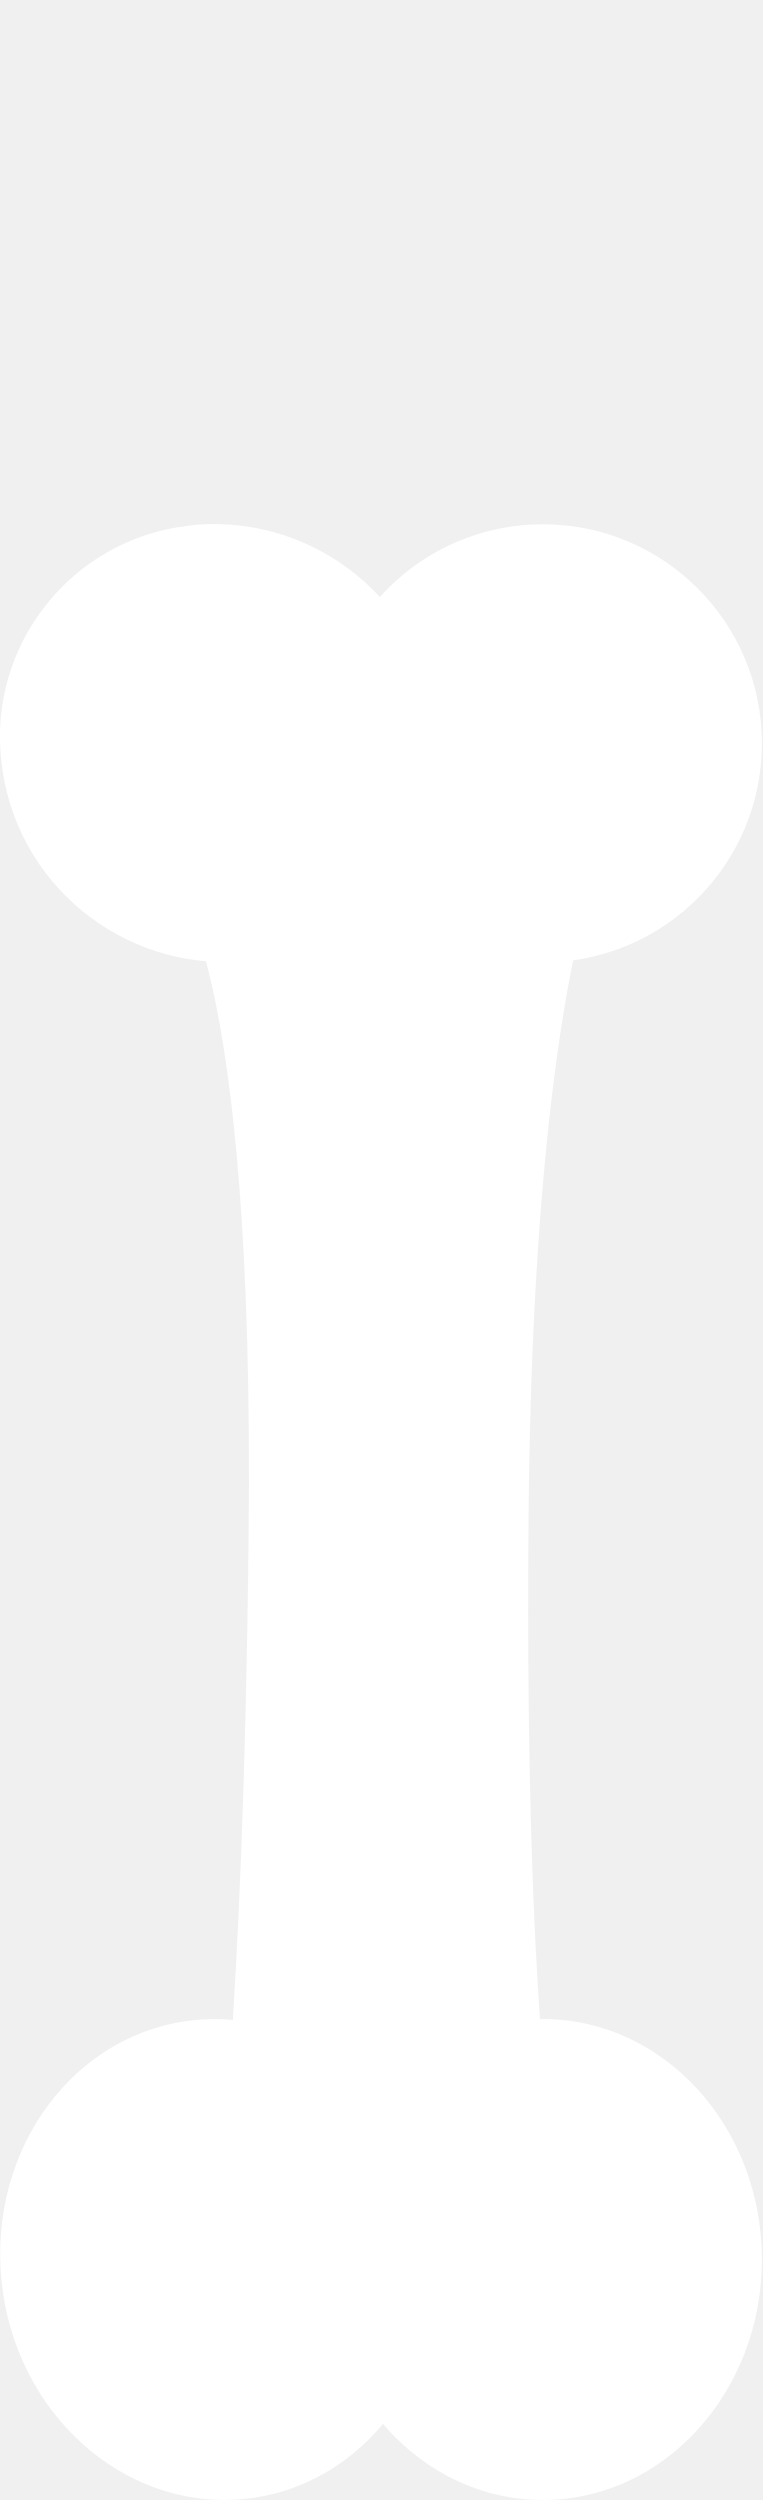
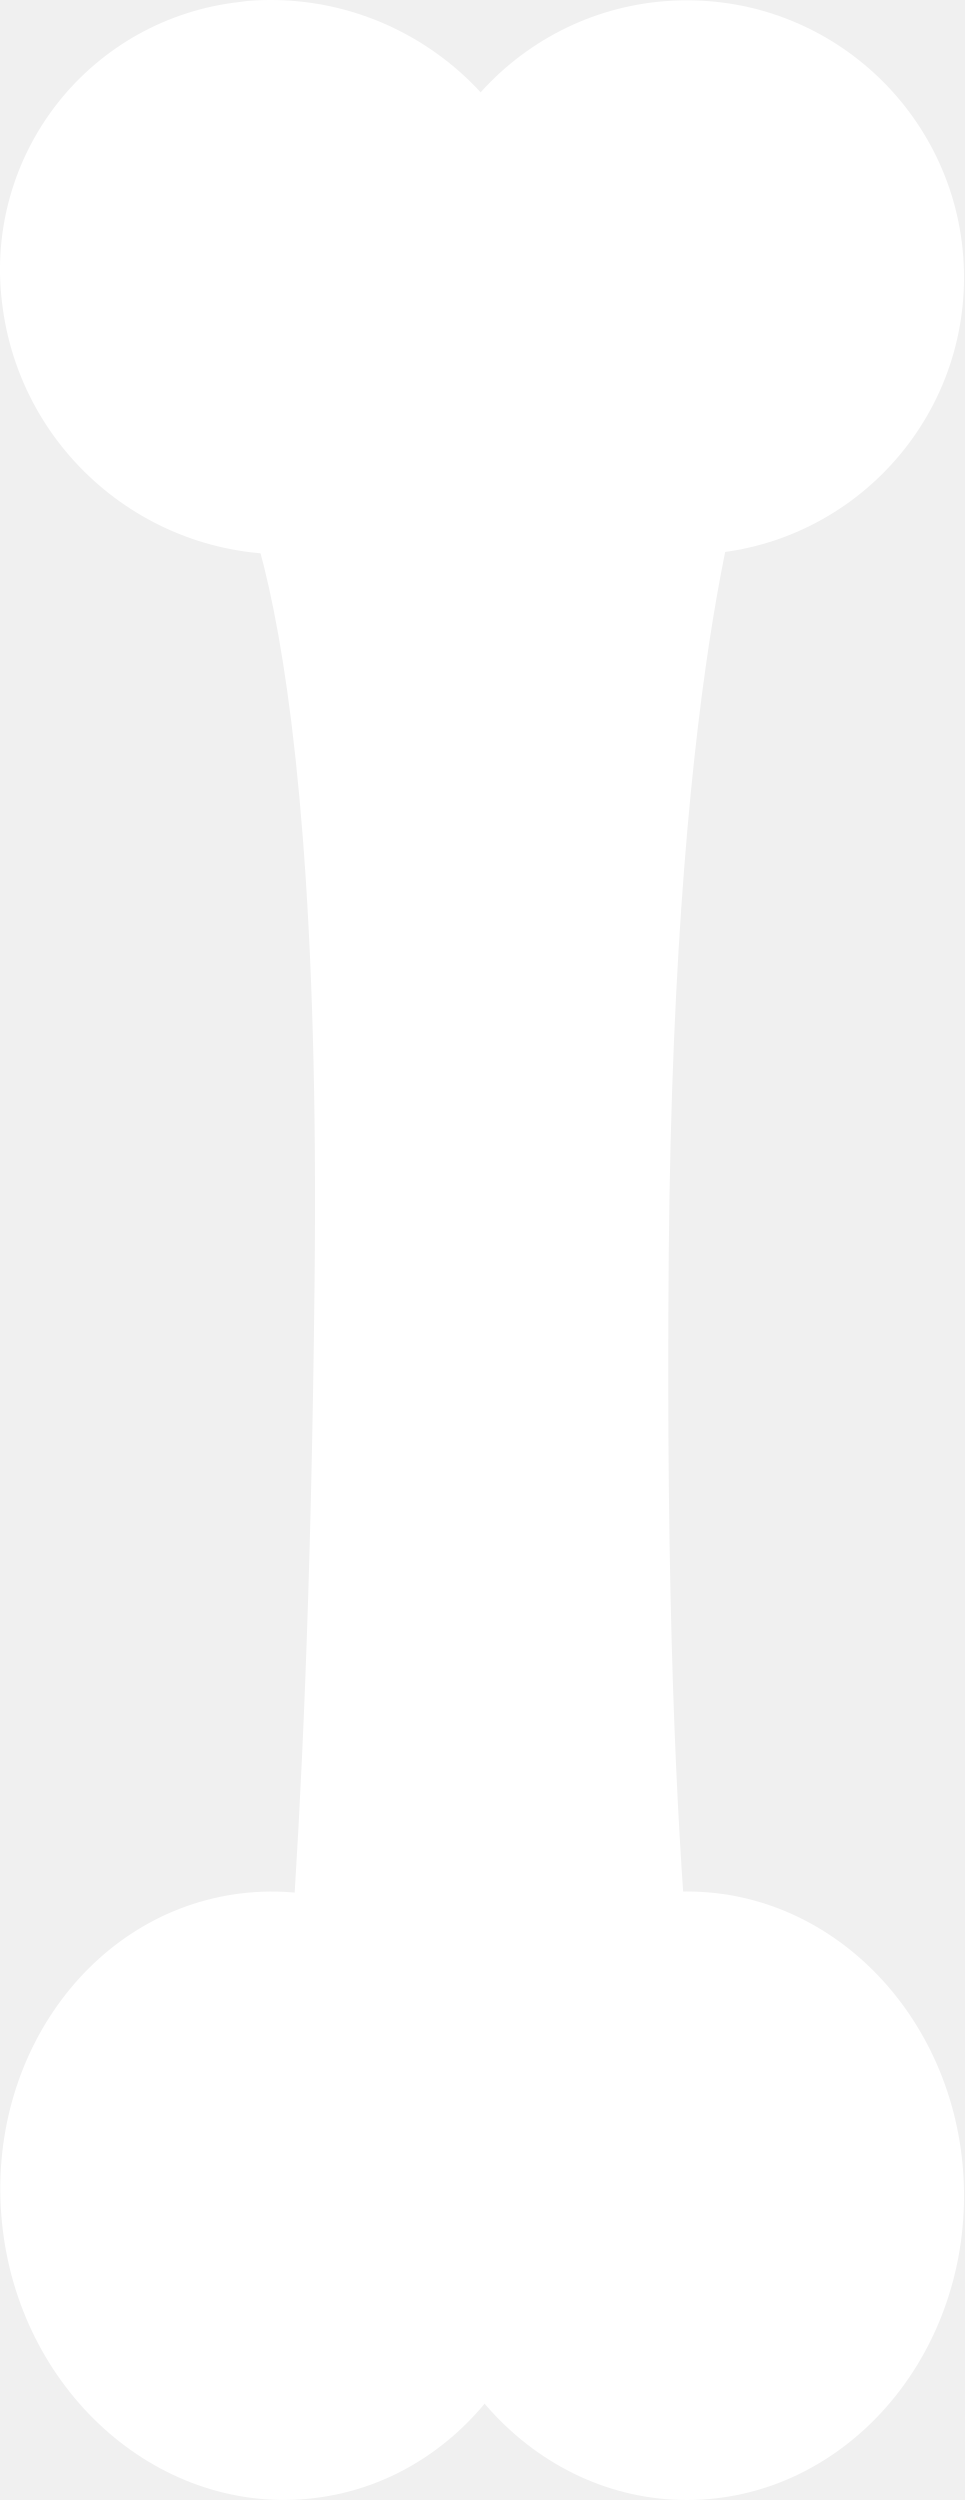
- <svg xmlns="http://www.w3.org/2000/svg" version="1.1" id="Layer_1" x="0px" y="0px" viewBox="0 0 160.1 525" style="enable-background:new 0 0 160.1 525;" xml:space="preserve">
-   <style type="text/css">
- 	.st0{fill:#FFFFFF;}
- </style>
-   <g id="Layer_2_1_">
-     <g id="Layer_1-2">
-       <circle class="st0" cx="114" cy="156.1" r="46" />
-       <path class="st0" d="M51.1,201.9c-25.5,2-48-16.5-50.8-41.9c-2.9-24.5,14.7-46.8,39.3-49.6c0.5-0.1,1-0.1,1.5-0.2    c25.5-2,48,16.5,50.9,41.9c2.8,24.6-14.8,46.8-39.3,49.6C52.1,201.8,51.6,201.9,51.1,201.9z" />
-       <ellipse class="st0" cx="114" cy="474.5" rx="46" ry="50.5" />
-       <path class="st0" d="M51.1,524.8c-25.3,2.4-48.1-18.2-50.8-46s15.5-52.2,40.8-54.6s48.1,18.2,50.8,46S76.4,522.4,51.1,524.8z" />
-       <path class="st0" d="M45.3,464c0,0,5.8-37,6.9-141c1.4-124-16.2-138-16.2-138l89-1c0,0-13.1,32-14,134c-1,115,7.1,146,7.1,146    H45.3z" />
+ <svg xmlns="http://www.w3.org/2000/svg" viewBox="0 0 160.01 414.95">
+   <g id="Layer_2" data-name="Layer 2">
+     <g id="Layer_1-2" data-name="Layer 1">
+       <g id="Layer_2-2" data-name="Layer 2">
+         <g id="Layer_1-2-2" data-name="Layer 1-2">
+           <circle cx="114.01" cy="46.05" r="46" style="fill:#fff" />
+           <path d="M51.11,91.85A47.29,47.29,0,0,1,.31,50,44.67,44.67,0,0,1,39.61.35c.5-.1,1-.1,1.5-.2A47.45,47.45,0,0,1,92,42.05a44.76,44.76,0,0,1-39.3,49.6A10,10,0,0,1,51.11,91.85Z" style="fill:#fff" />
+           <ellipse cx="114.01" cy="364.45" rx="46" ry="50.5" style="fill:#fff" />
+           <path d="M51.11,414.75c-25.3,2.4-48.1-18.2-50.8-46s15.5-52.2,40.8-54.6,48.1,18.2,50.8,46S76.41,412.35,51.11,414.75Z" style="fill:#fff" />
+           <path d="M45.31,354s5.8-37,6.9-141C53.61,89,36,75,36,75l89-1s-13.1,32-14,134c-1,115,7.1,146,7.1,146Z" style="fill:#fff" />
+         </g>
+       </g>
    </g>
  </g>
</svg>
